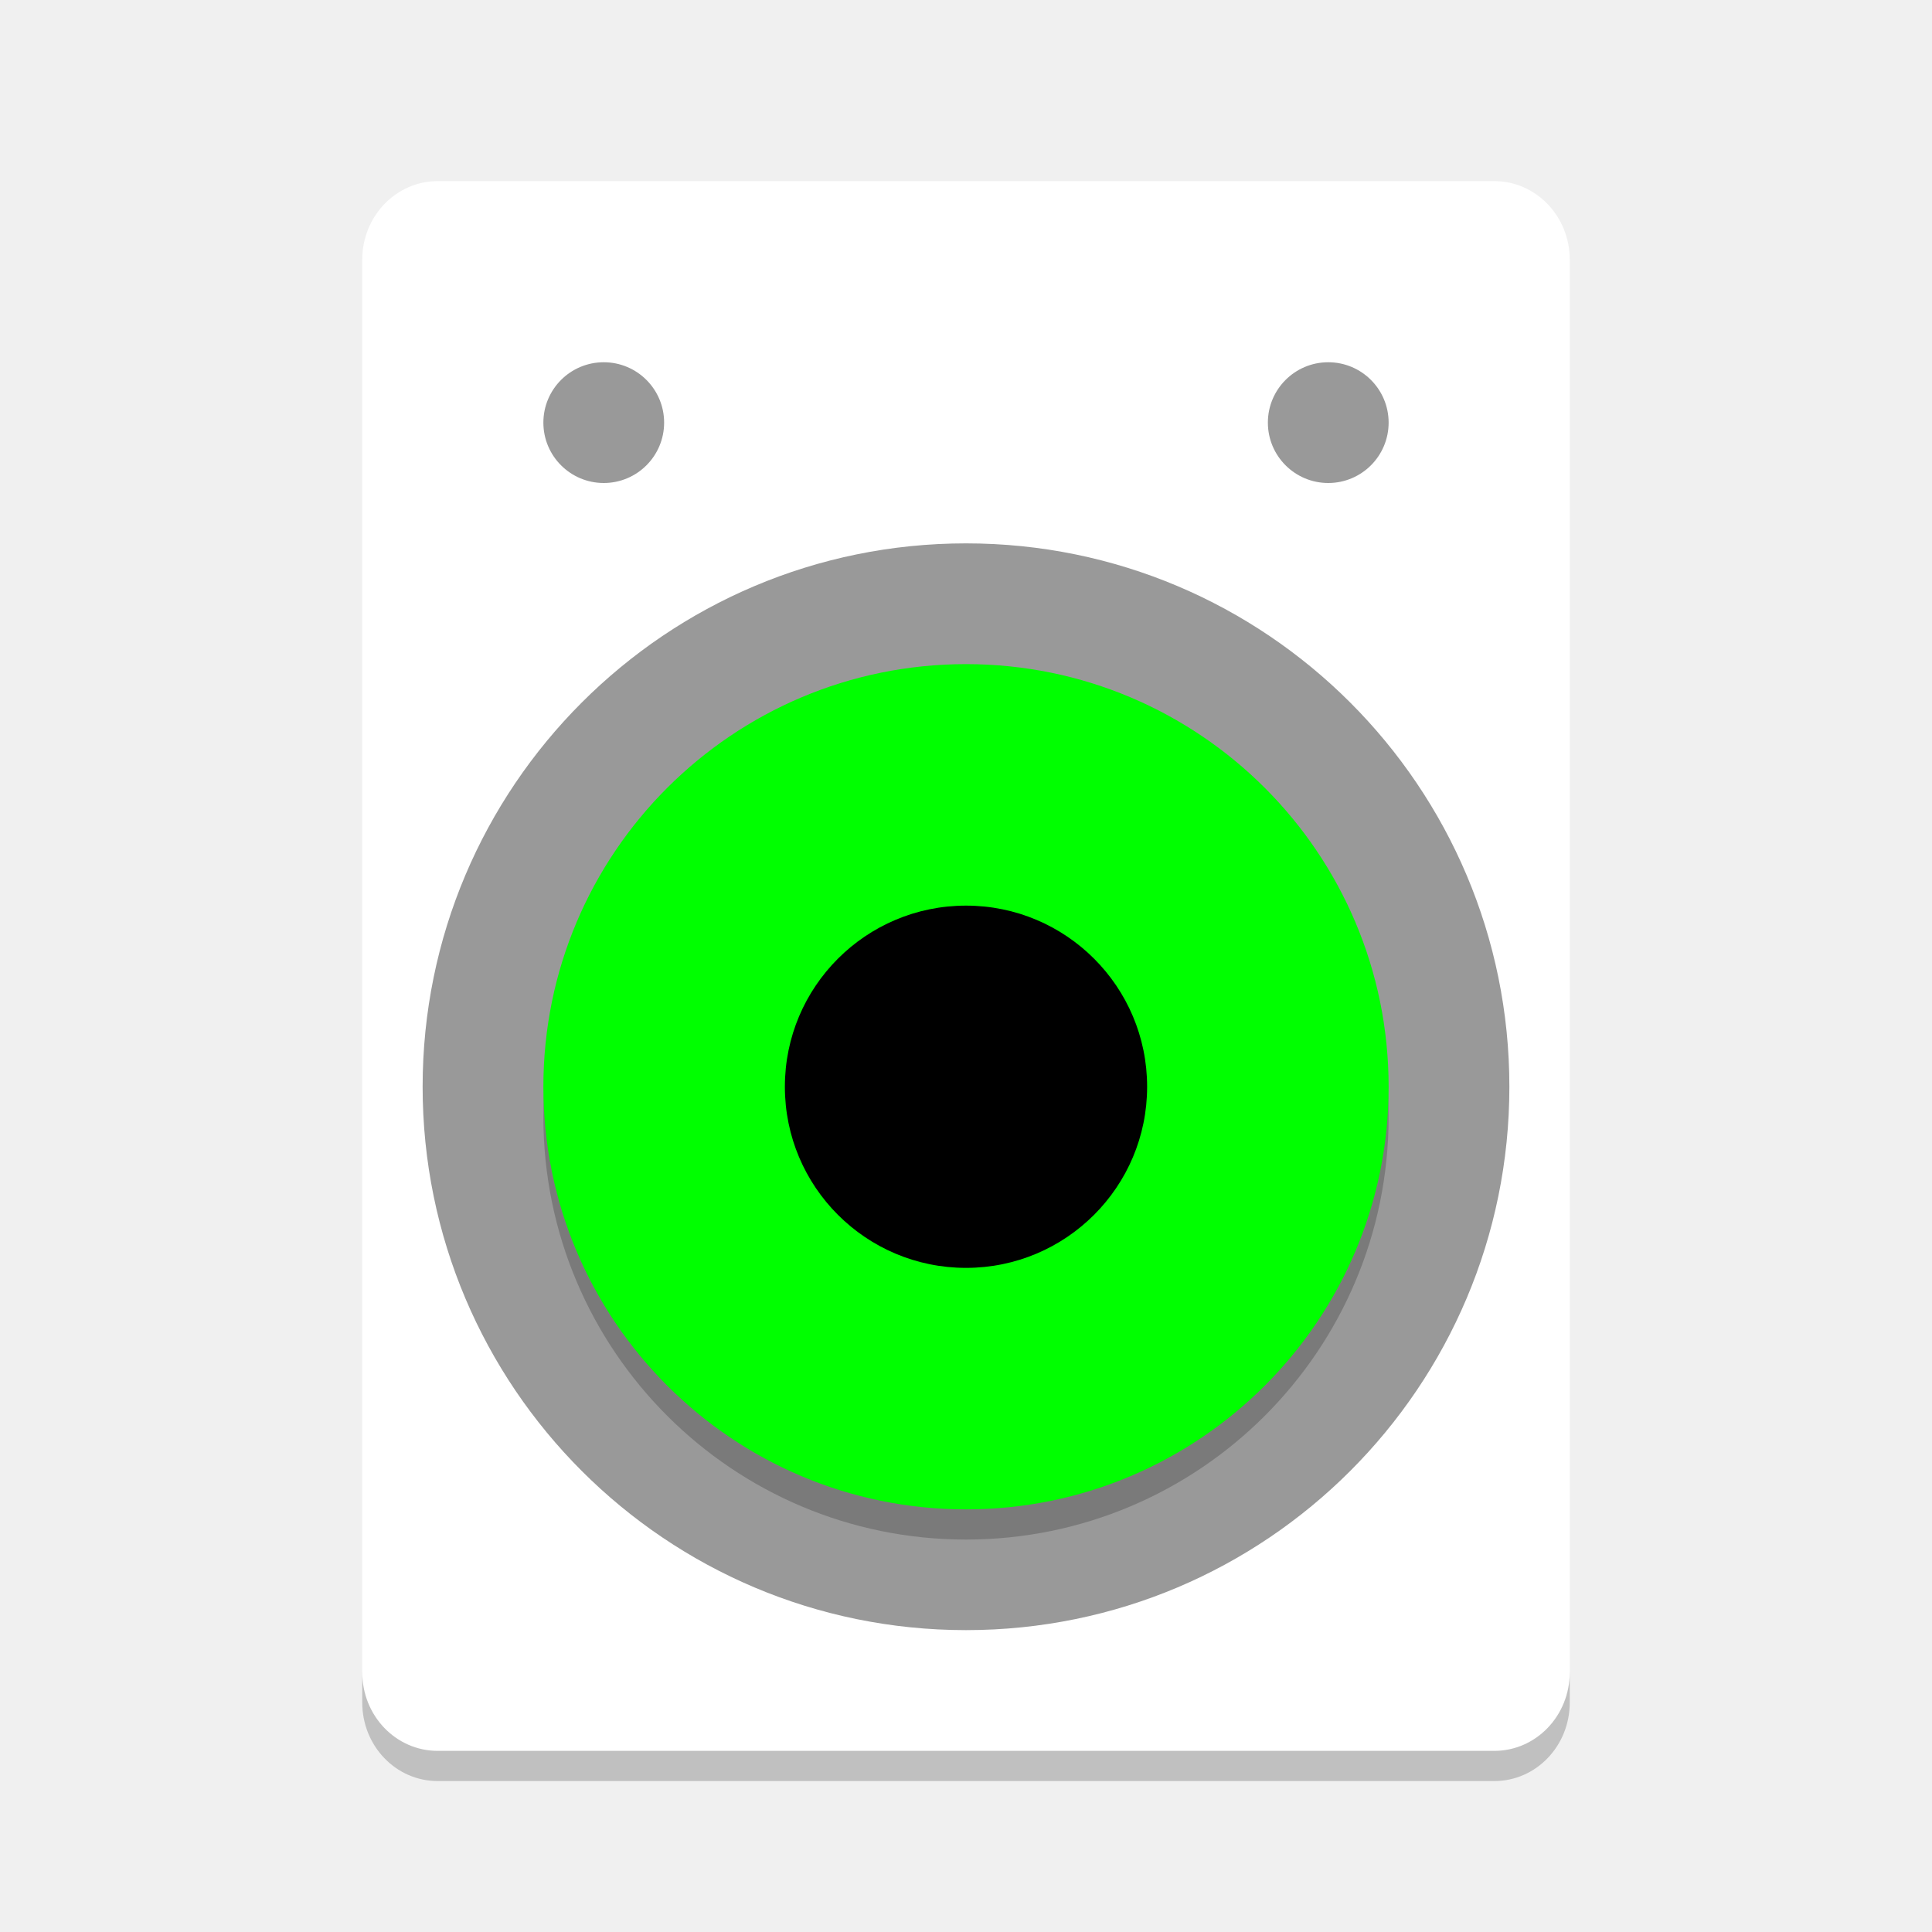
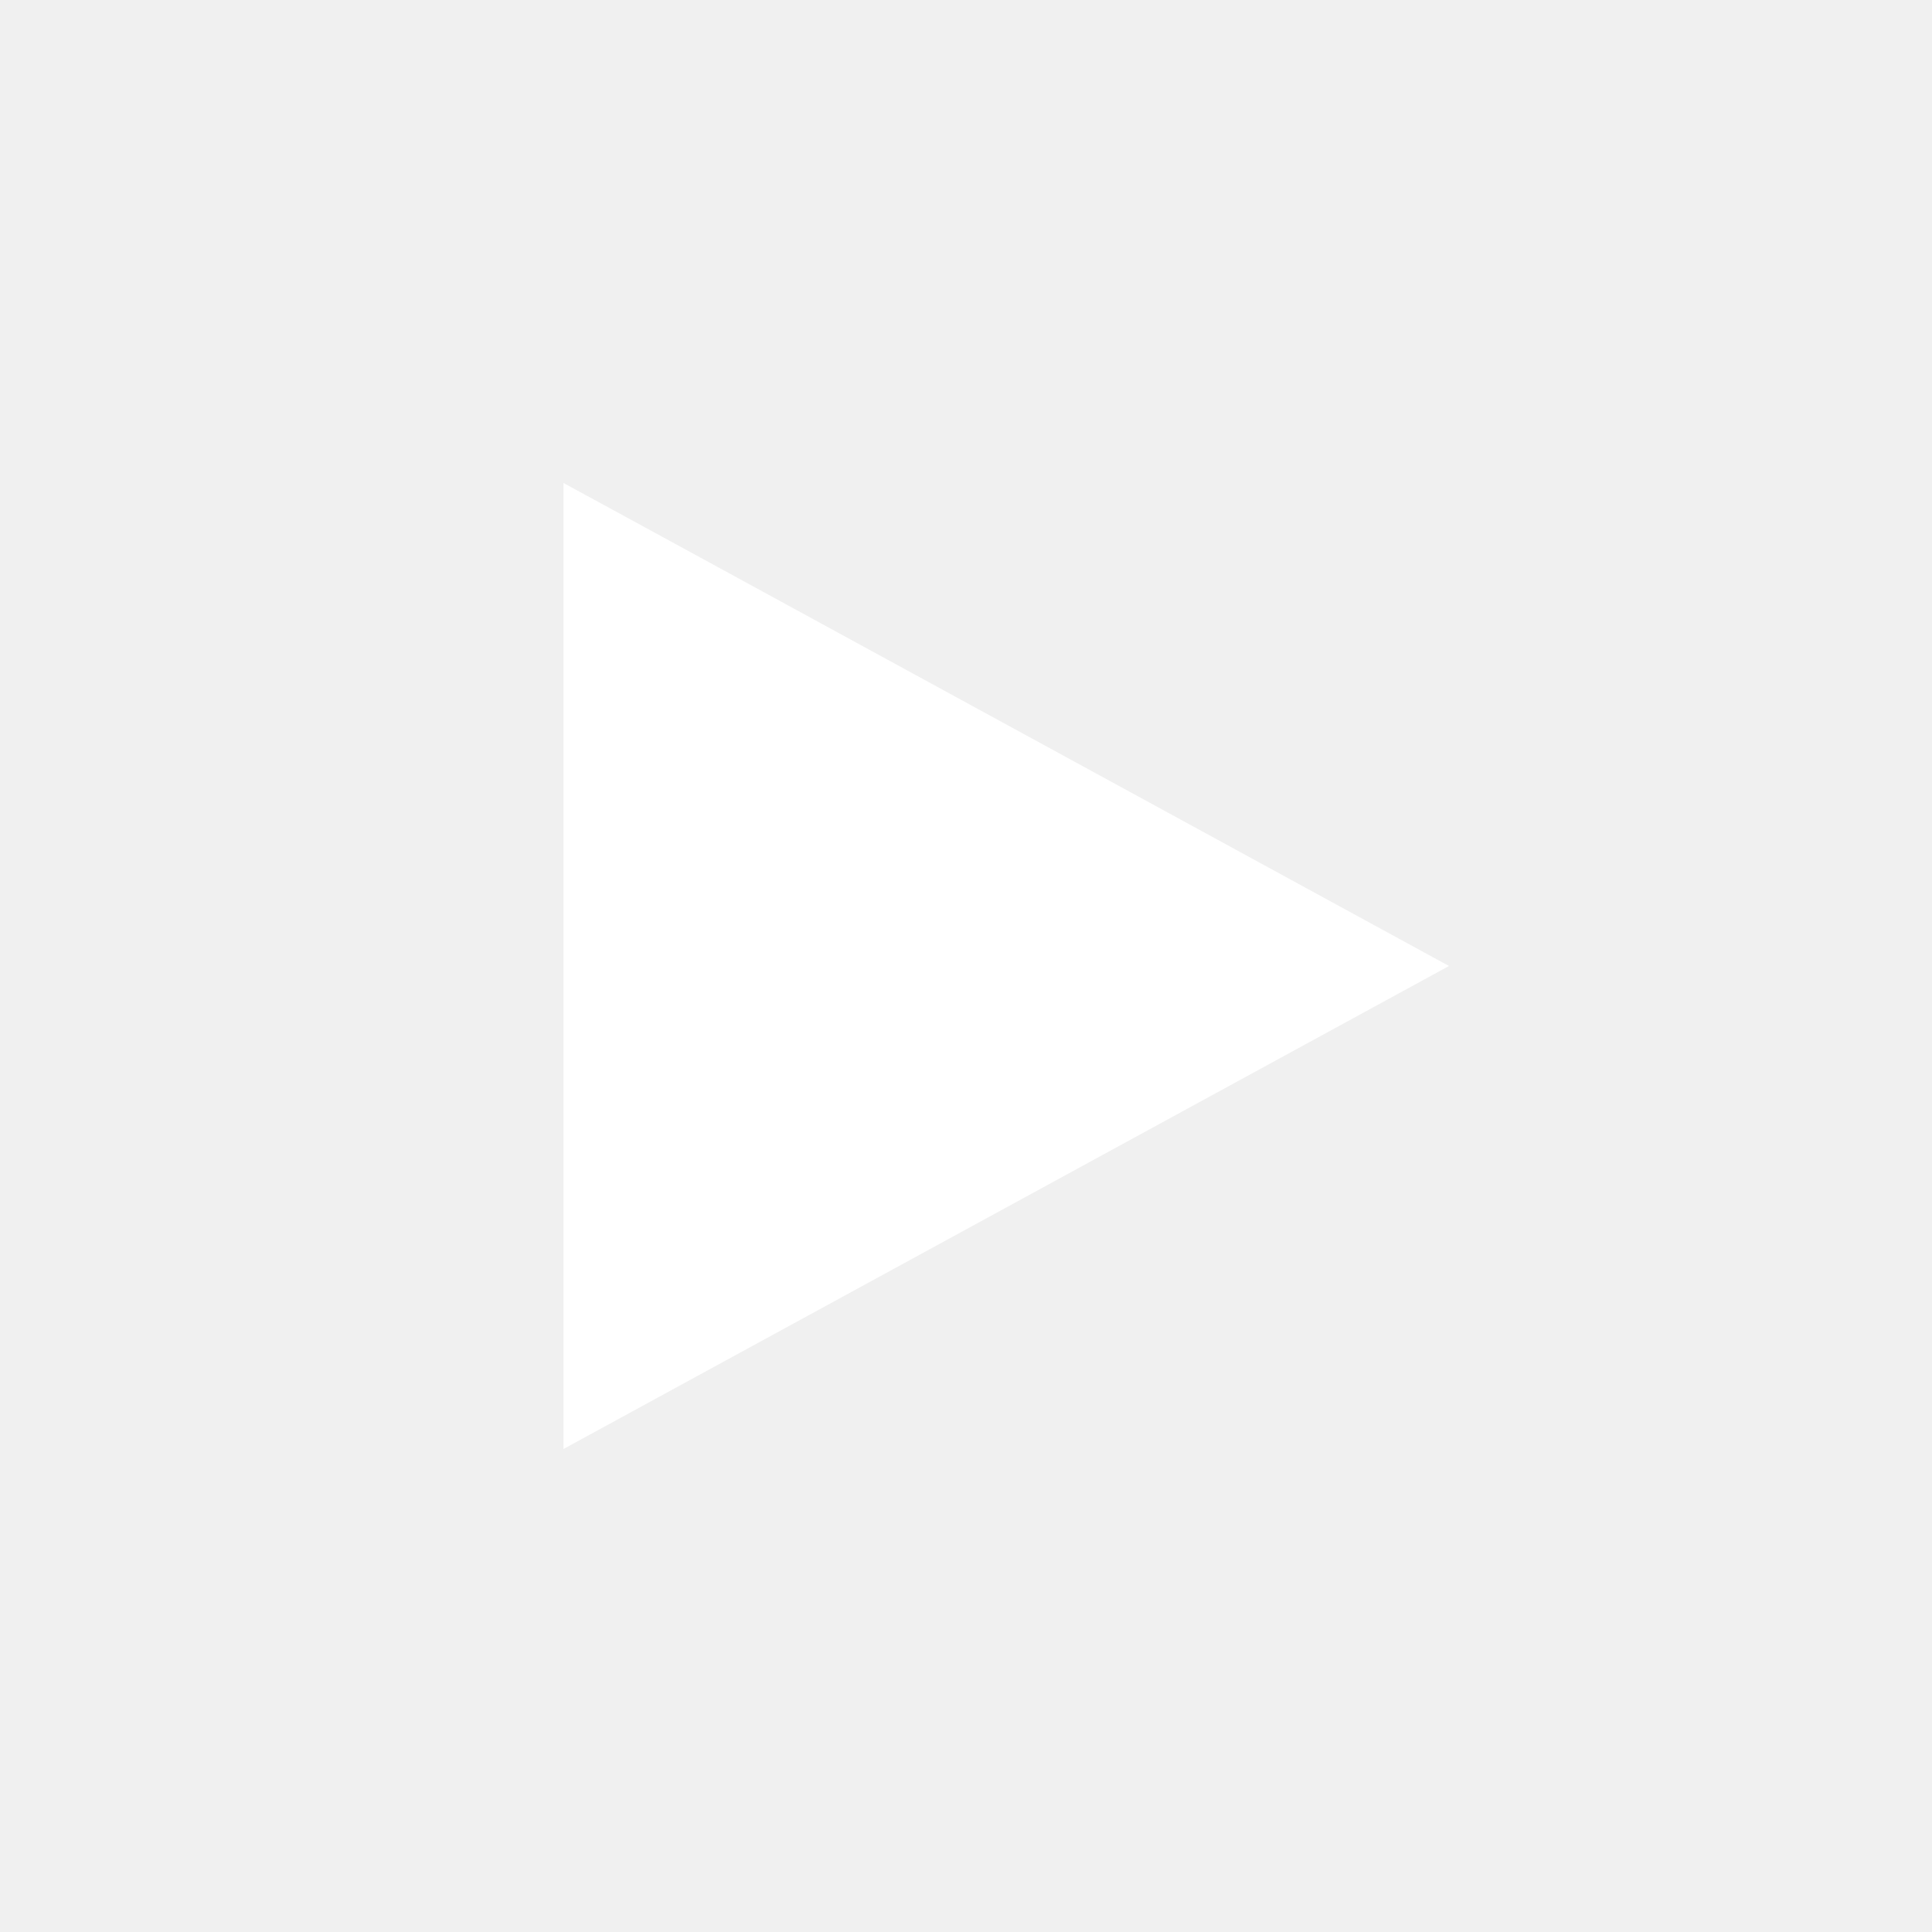
- <svg xmlns="http://www.w3.org/2000/svg" width="64" height="64" version="1">
-   <rect style="fill:#ffffff" width="40" height="52" x="-52" y="6" rx="2.5" ry="2.6" transform="scale(-1,1)" />
-   <circle style="opacity:0.4" cx="-36" cy="32" r="18" transform="matrix(0,-1,1,0,0,0)" />
-   <circle style="opacity:0.2" cx="-37" cy="-32" r="14" transform="matrix(0,-1,-1,0,0,0)" />
-   <circle style="fill:#00ff00" cx="-36" cy="-32" r="14" transform="matrix(0,-1,-1,0,0,0)" />
-   <circle style="fill:#000000" cx="-36" cy="-32" r="6" transform="matrix(0,-1,-1,0,0,0)" />
-   <circle style="opacity:0.4" cx="14" cy="-20" r="2" transform="matrix(0,1,-1,0,0,0)" />
-   <circle style="opacity:0.4" cx="14" cy="-44" r="2" transform="matrix(0,1,-1,0,0,0)" />
-   <path style="opacity:0.2" d="m 12,55.398 0,1 C 12,57.838 13.115,59 14.5,59 l 35,0 c 1.384,0 2.5,-1.162 2.5,-2.602 l 0,-1 C 52,56.838 50.884,58 49.5,58 l -35,0 C 13.115,58 12,56.838 12,55.398 Z" />
-   <path style="opacity:0.1;fill:#ffffff" d="M 14.5,6 C 13.115,6 12,7.161 12,8.6 L 12,9.6 c 0,-1.44 1.115,-2.6 2.5,-2.6 l 35,0 c 1.384,0 2.5,1.161 2.5,2.6 L 52,8.6 C 52,7.161 50.884,6 49.5,6 l -35,0 z" />
+ <svg xmlns="http://www.w3.org/2000/svg" width="24" height="24" viewBox="0 0 24 24">
+   <defs>
+     <style id="current-color-scheme" type="text/css">
+    .ColorScheme-Text { color:#ffffff; } .ColorScheme-Highlight { color:#ff0000; }
+   </style>
+   </defs>
+   <path style="fill:currentColor" class="ColorScheme-Text" d="M 3 2 L 3 14 L 14 8 L 4.102 2.6 L 3 2 z" transform="translate(4 4)" />
</svg>
